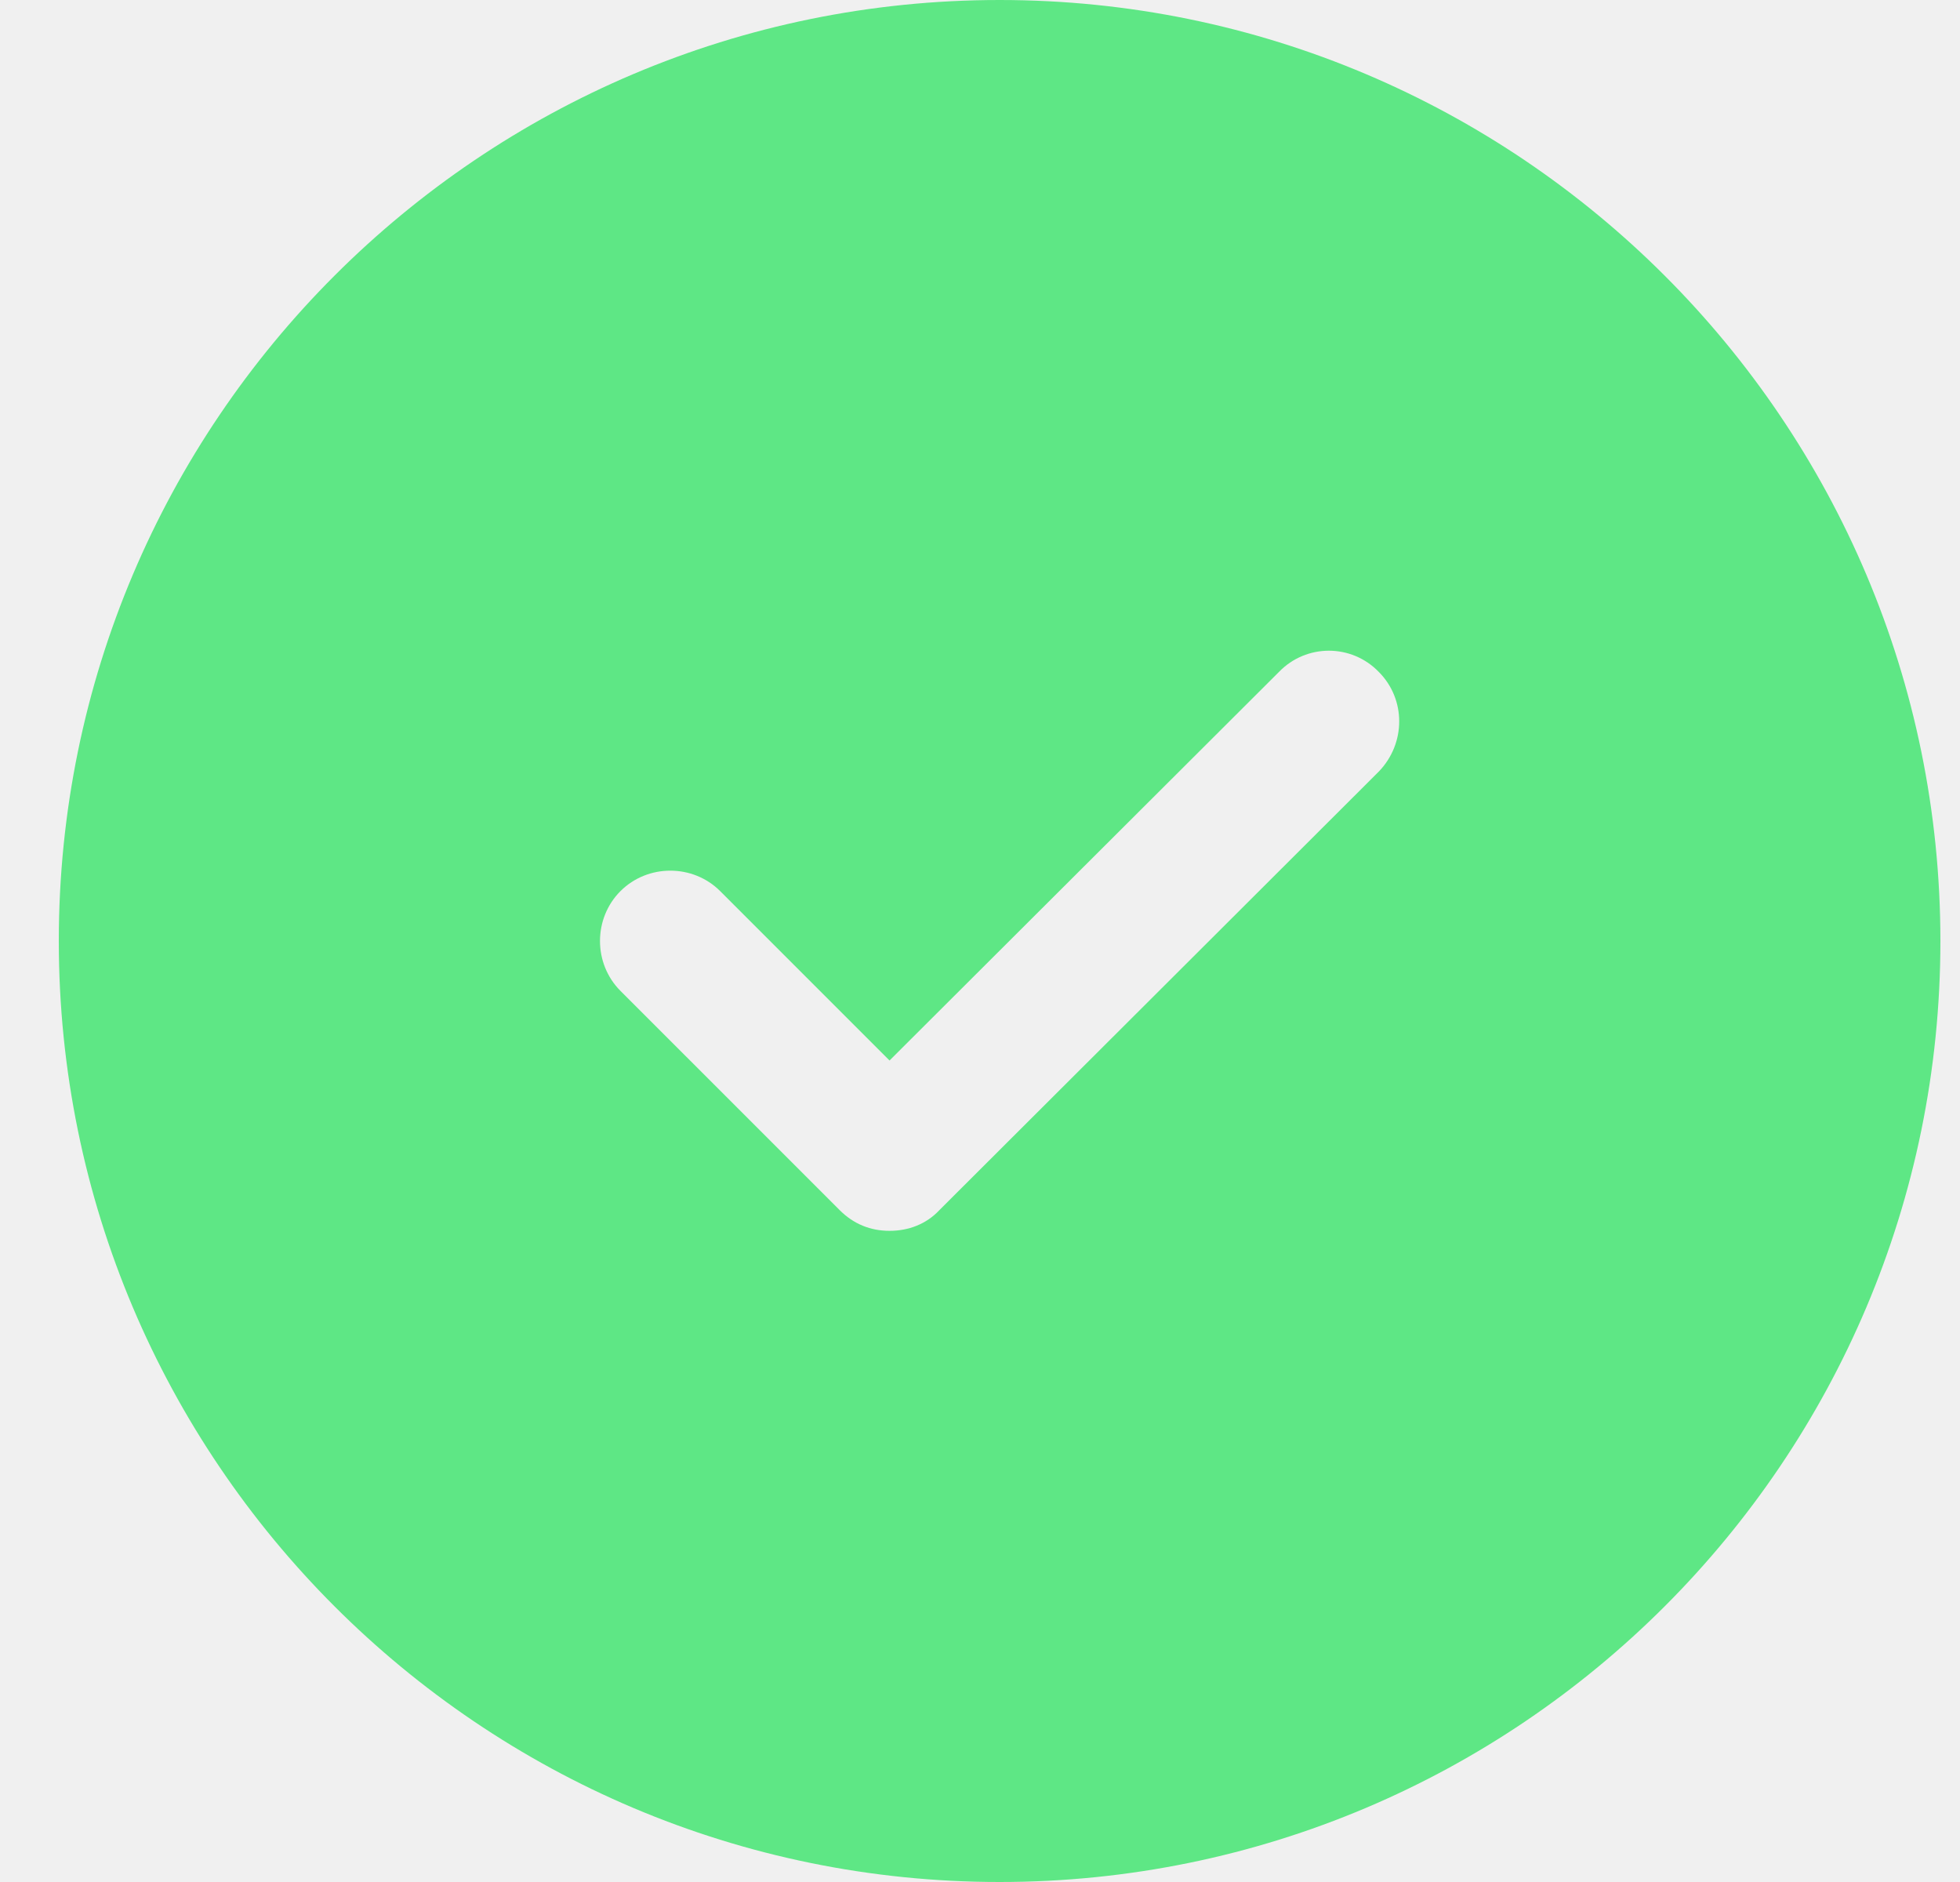
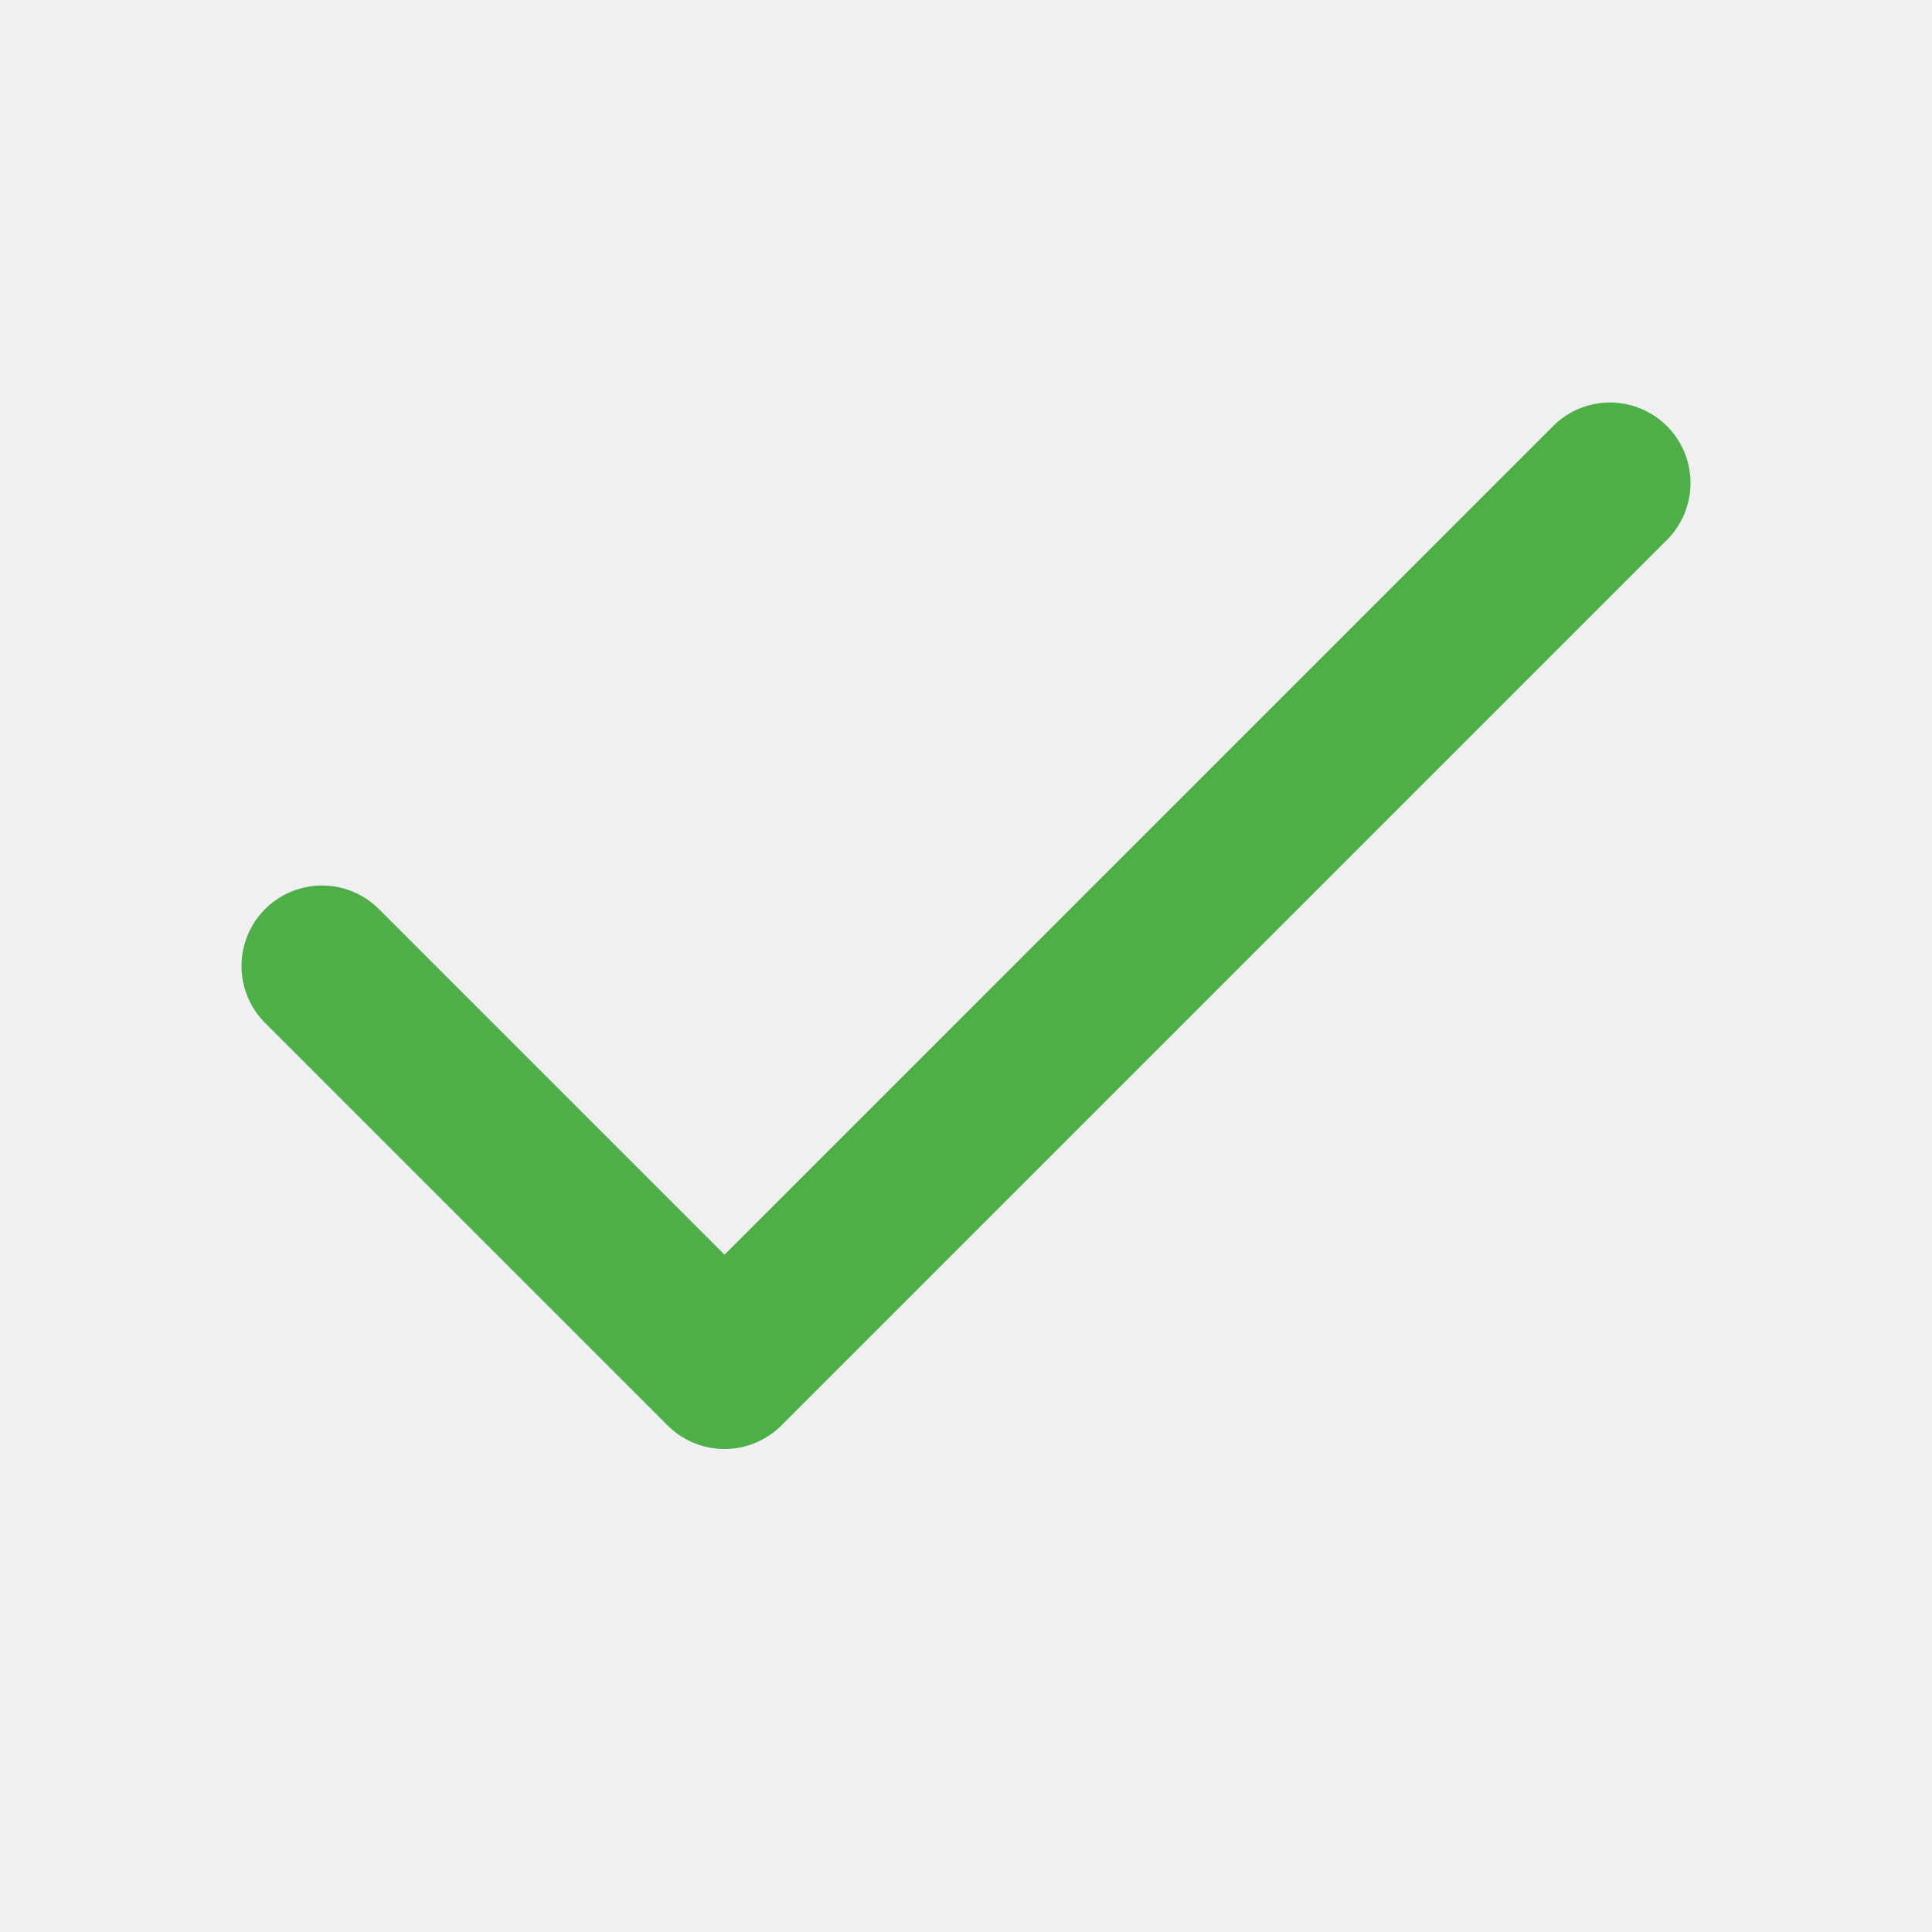
- <svg xmlns="http://www.w3.org/2000/svg" width="25" height="24" viewBox="0 0 25 24" fill="none">
-   <g clip-path="url(#clip0_290_2741)">
-     <path d="M12.75 0C6.126 0 0.75 5.376 0.75 12C0.75 18.624 6.126 24 12.75 24C19.374 24 24.75 18.624 24.75 12C24.75 5.376 19.374 0 12.75 0ZM17.586 9.84L11.982 15.432C11.814 15.612 11.586 15.696 11.346 15.696C11.106 15.696 10.89 15.612 10.71 15.432L7.914 12.636C7.566 12.288 7.566 11.712 7.914 11.364C8.262 11.016 8.838 11.016 9.186 11.364L11.346 13.524L16.314 8.568C16.662 8.208 17.238 8.208 17.586 8.568C17.934 8.916 17.934 9.48 17.586 9.84Z" fill="#5EE785" />
-   </g>
-   <defs>
-     <clipPath id="clip0_290_2741">
-       <rect width="24" height="24" fill="white" transform="translate(0.75)" />
-     </clipPath>
-   </defs>
+ <svg xmlns="http://www.w3.org/2000/svg" width="24" height="24" viewBox="0 0 24 24" fill="none">
+   <path d="M20 6L9 17L4 12" stroke="#4EAF49" stroke-width="2" stroke-linecap="round" stroke-linejoin="round" />
</svg>
